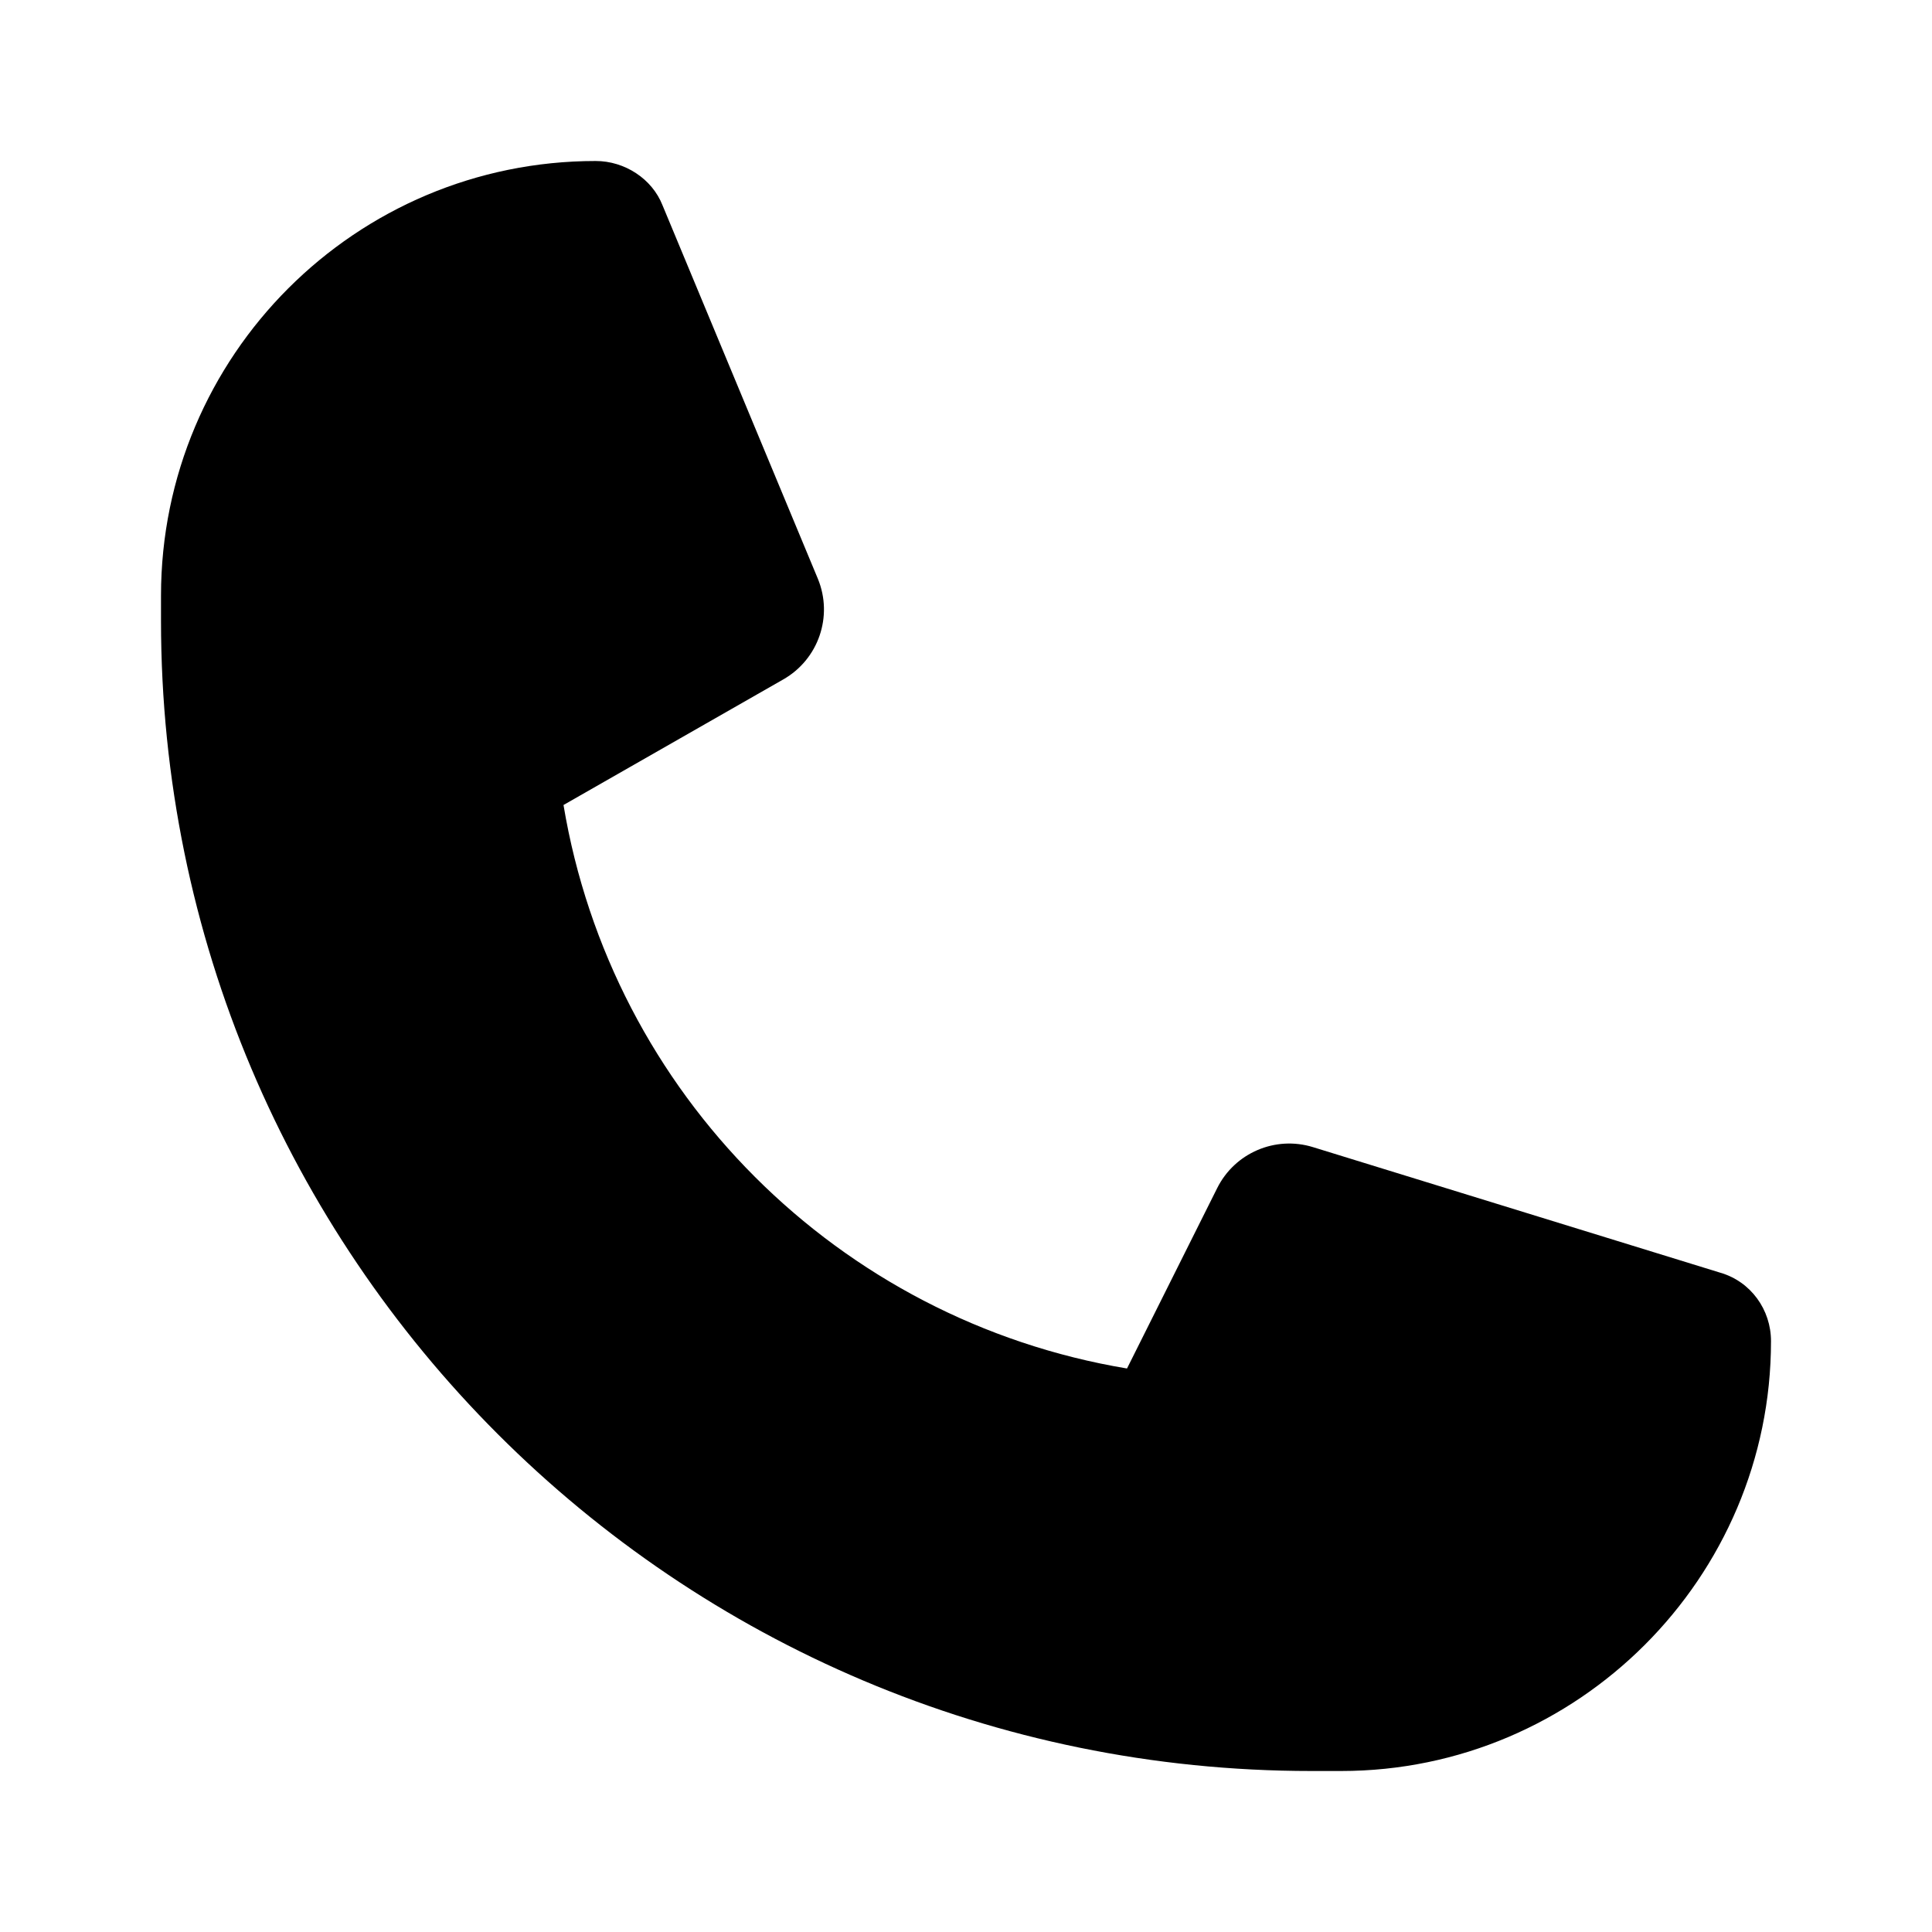
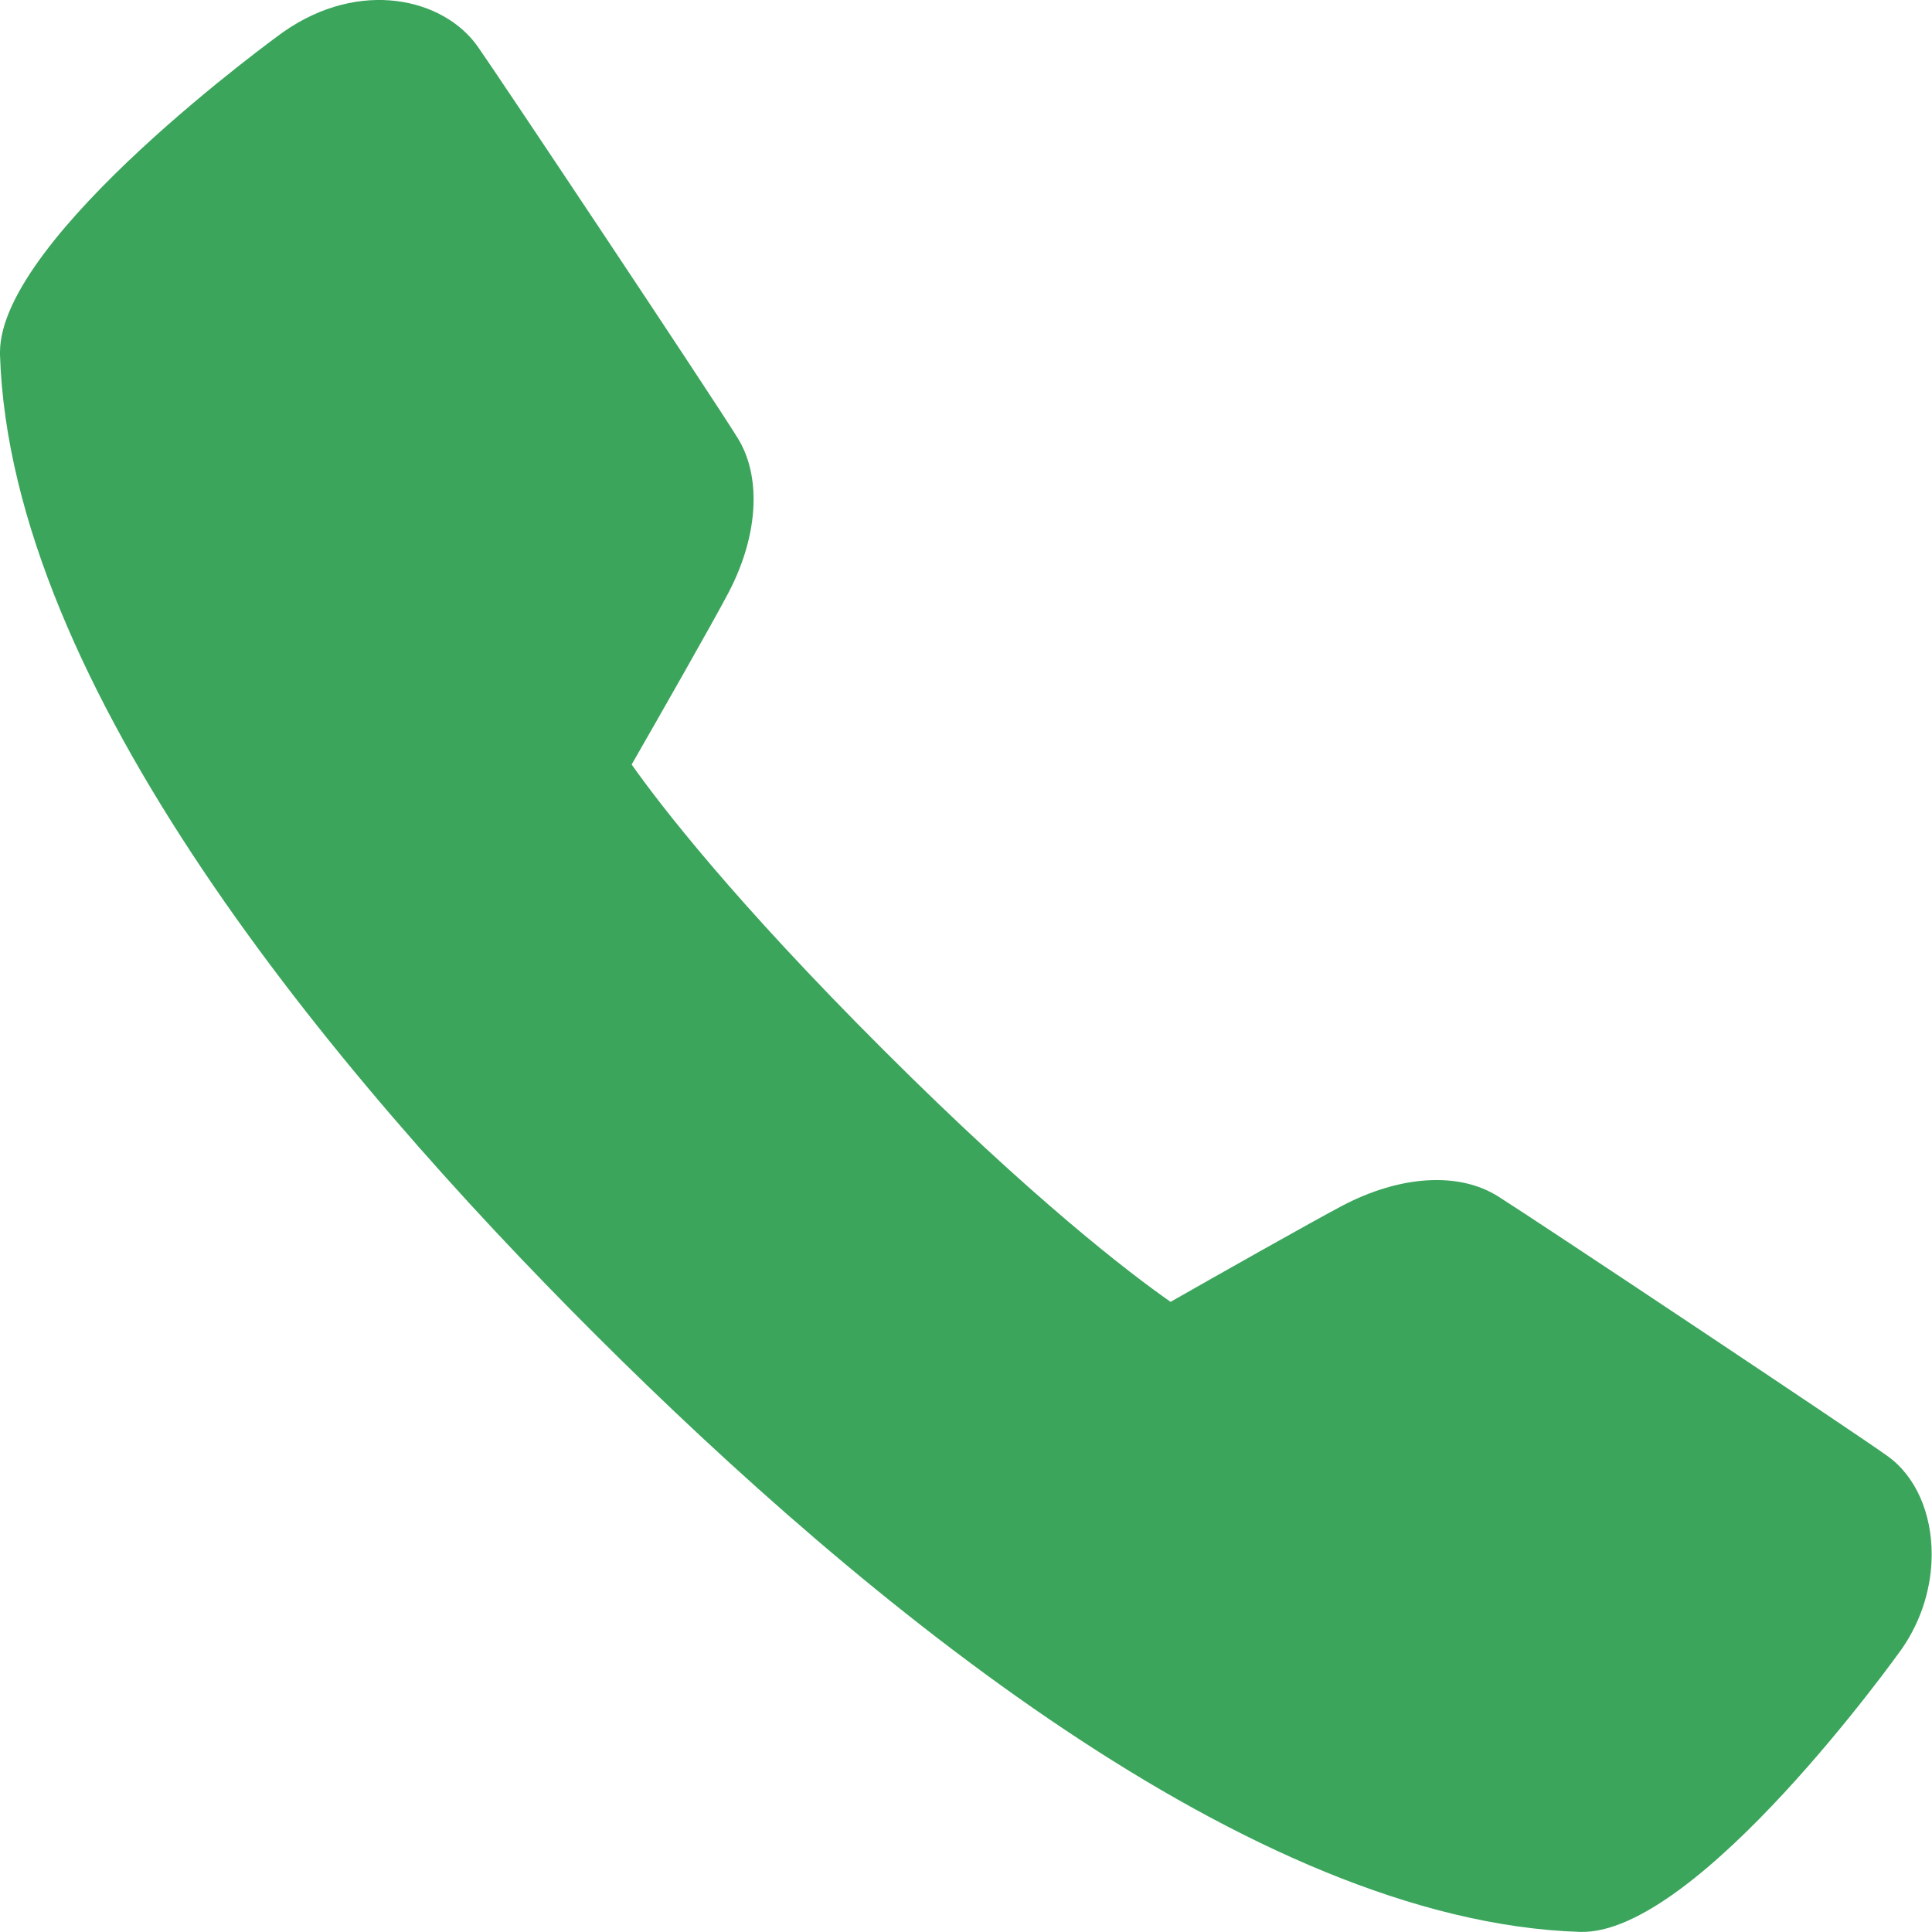
- <svg xmlns="http://www.w3.org/2000/svg" fill="none" viewBox="0 0 24 24">
-   <path fill="currentColor" d="M2 7.4A5.4 5.4 0 0 1 7.4 2c.36 0 .7.22.83.55l1.93 4.64a1 1 0 0 1-.43 1.25L7 10a8.52 8.52 0 0 0 7 7l1.12-2.24a1 1 0 0 1 1.19-.51l5.06 1.56c.38.11.63.46.63.85C22 19.6 19.6 22 16.66 22h-.37C8.39 22 2 15.6 2 7.71V7.4Z" />
+ <svg xmlns="http://www.w3.org/2000/svg" width="18" height="18">
+   <path fill="#3ba55c" fill-rule="evenodd" d="M17.716 15.366c-.019.027-1.904 2.668-2.996 2.633-3.068-.098-6.673-3.072-9.157-5.549C3.08 9.974.098 6.379 0 3.306v-.025C0 2.206 2.614.315 2.641.297c.711-.497 1.492-.315 1.81.137.193.274 2.197 3.281 2.423 3.649.099.161.147.355.147.57 0 .274-.08.577-.237.875-.153.29-.653 1.166-.899 1.595.267.377.948 1.264 2.351 2.664 1.392 1.39 2.289 2.076 2.67 2.342.43-.245 1.309-.742 1.597-.894.545-.287 1.091-.319 1.457-.087.346.218 3.338 2.21 3.623 2.416.27.192.414.54.414.917 0 .297-.09.612-.281.885" />
</svg>
